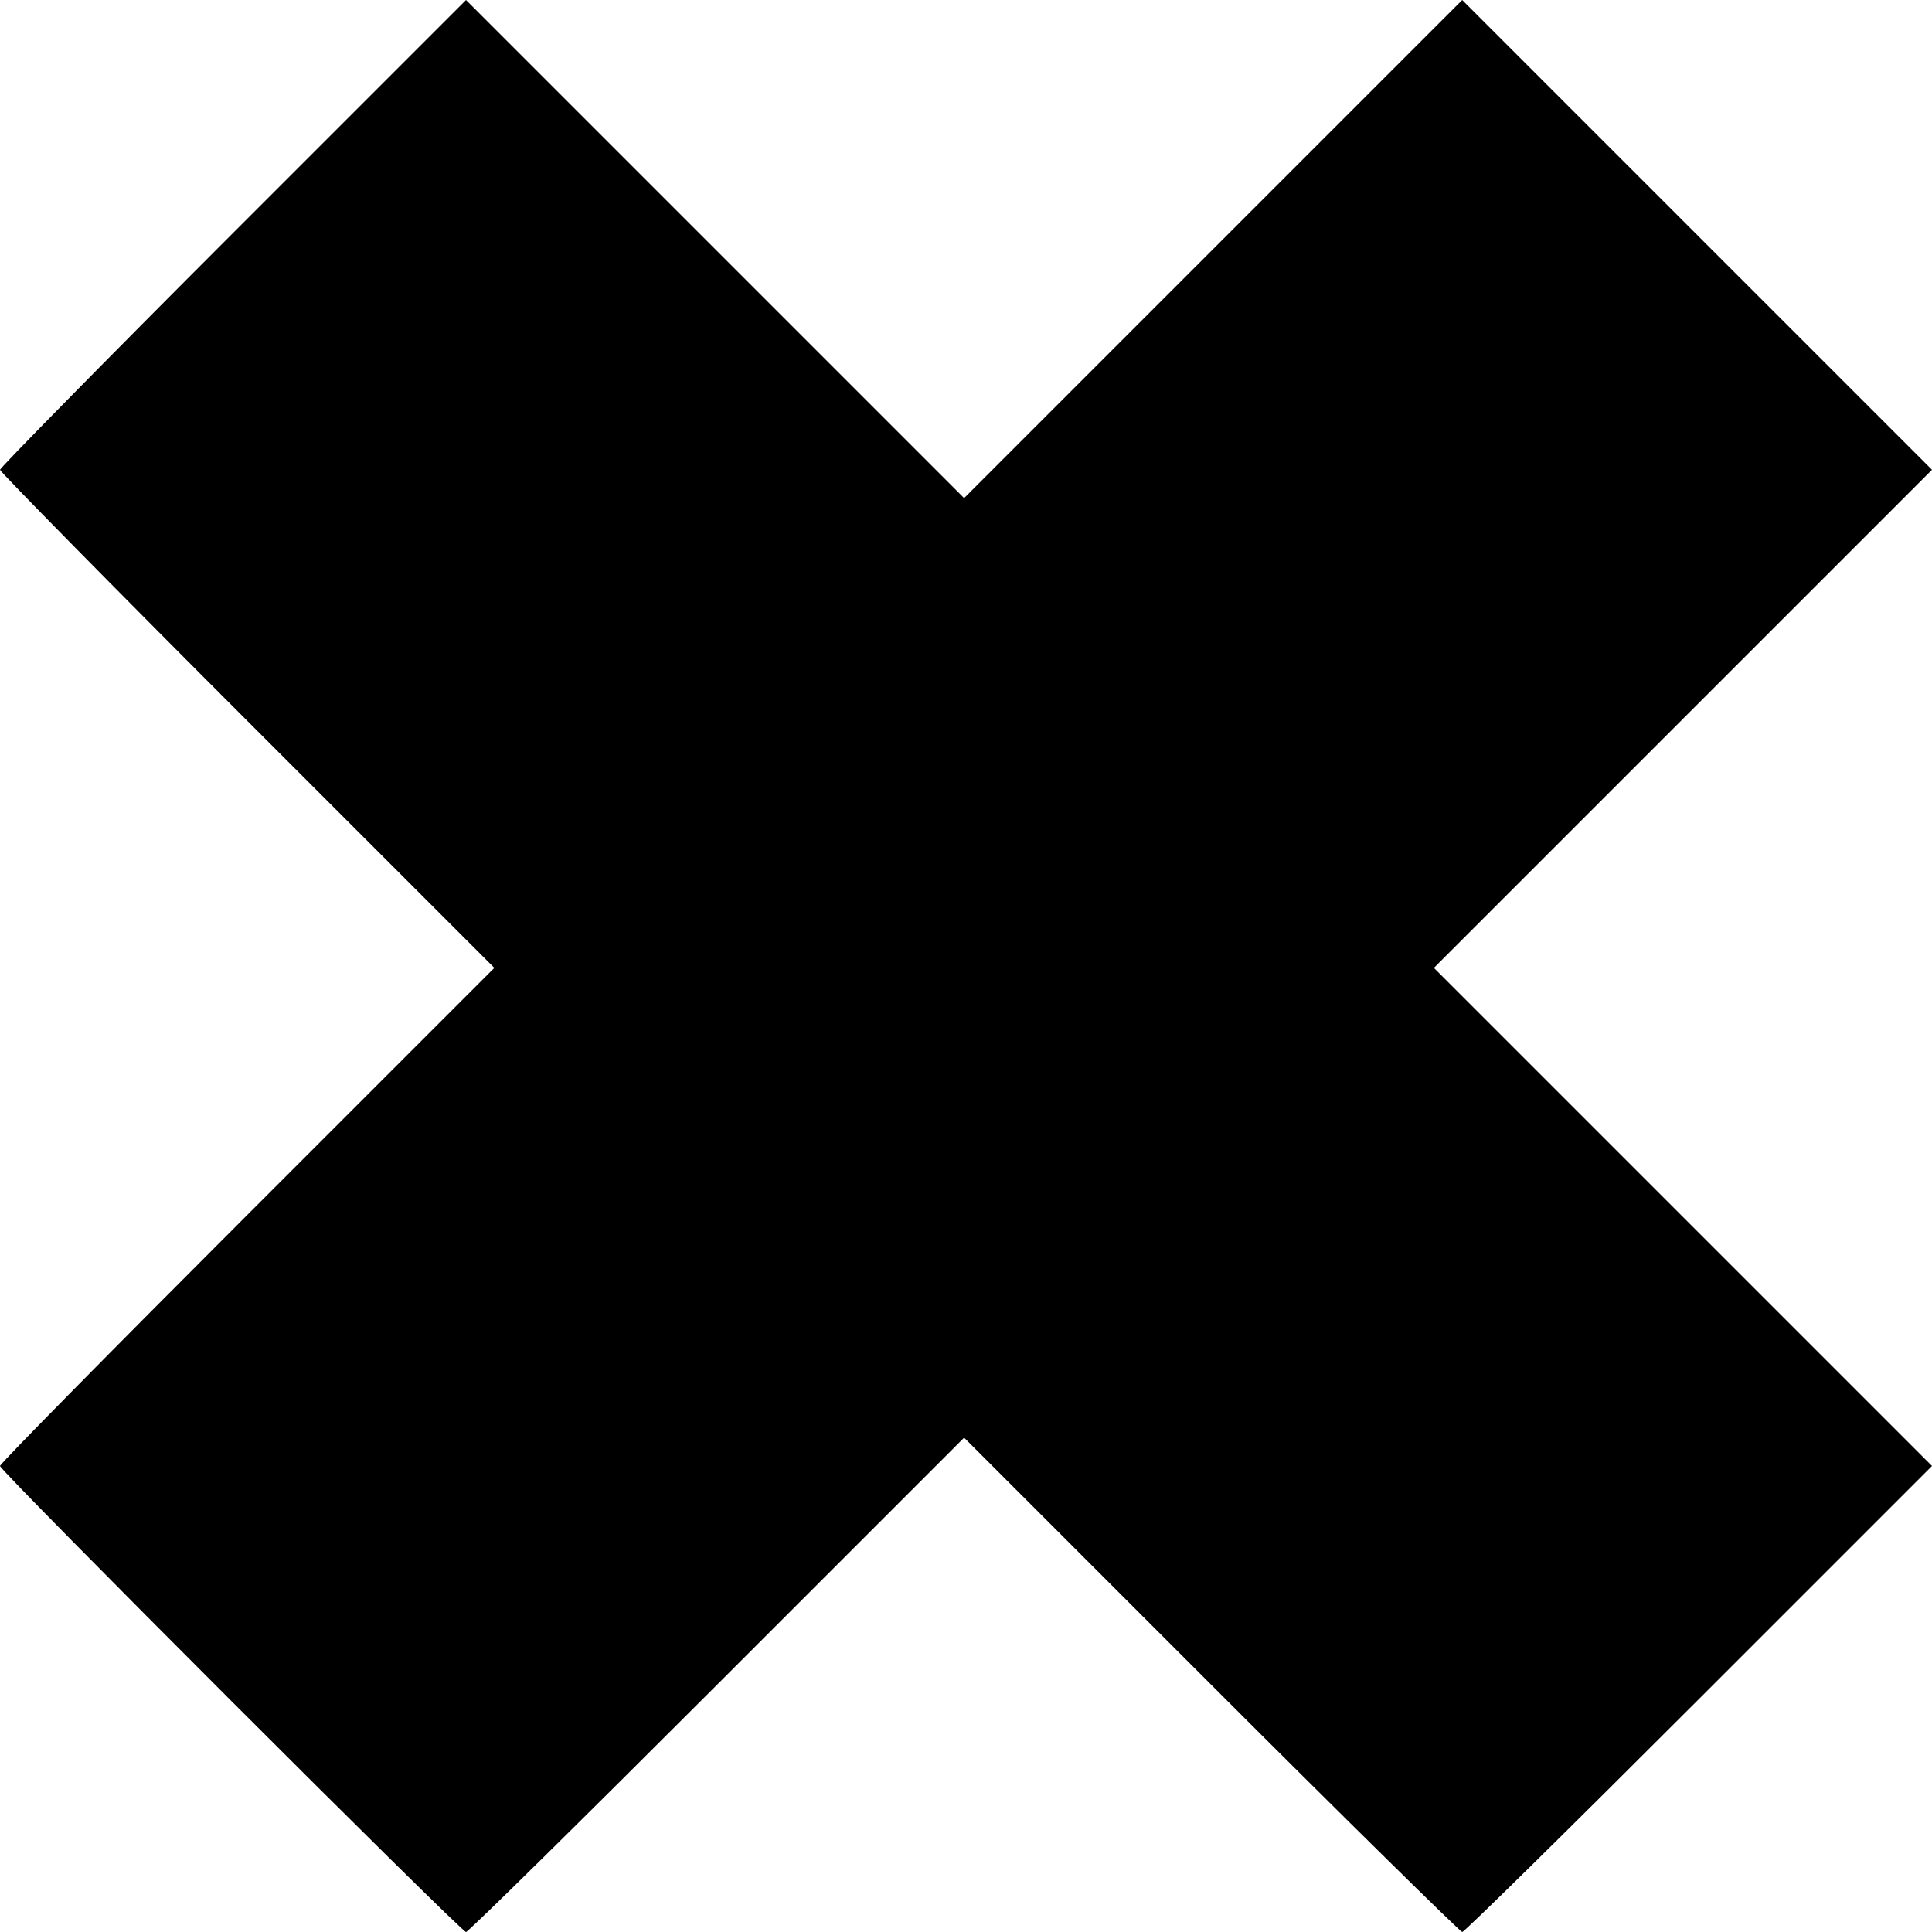
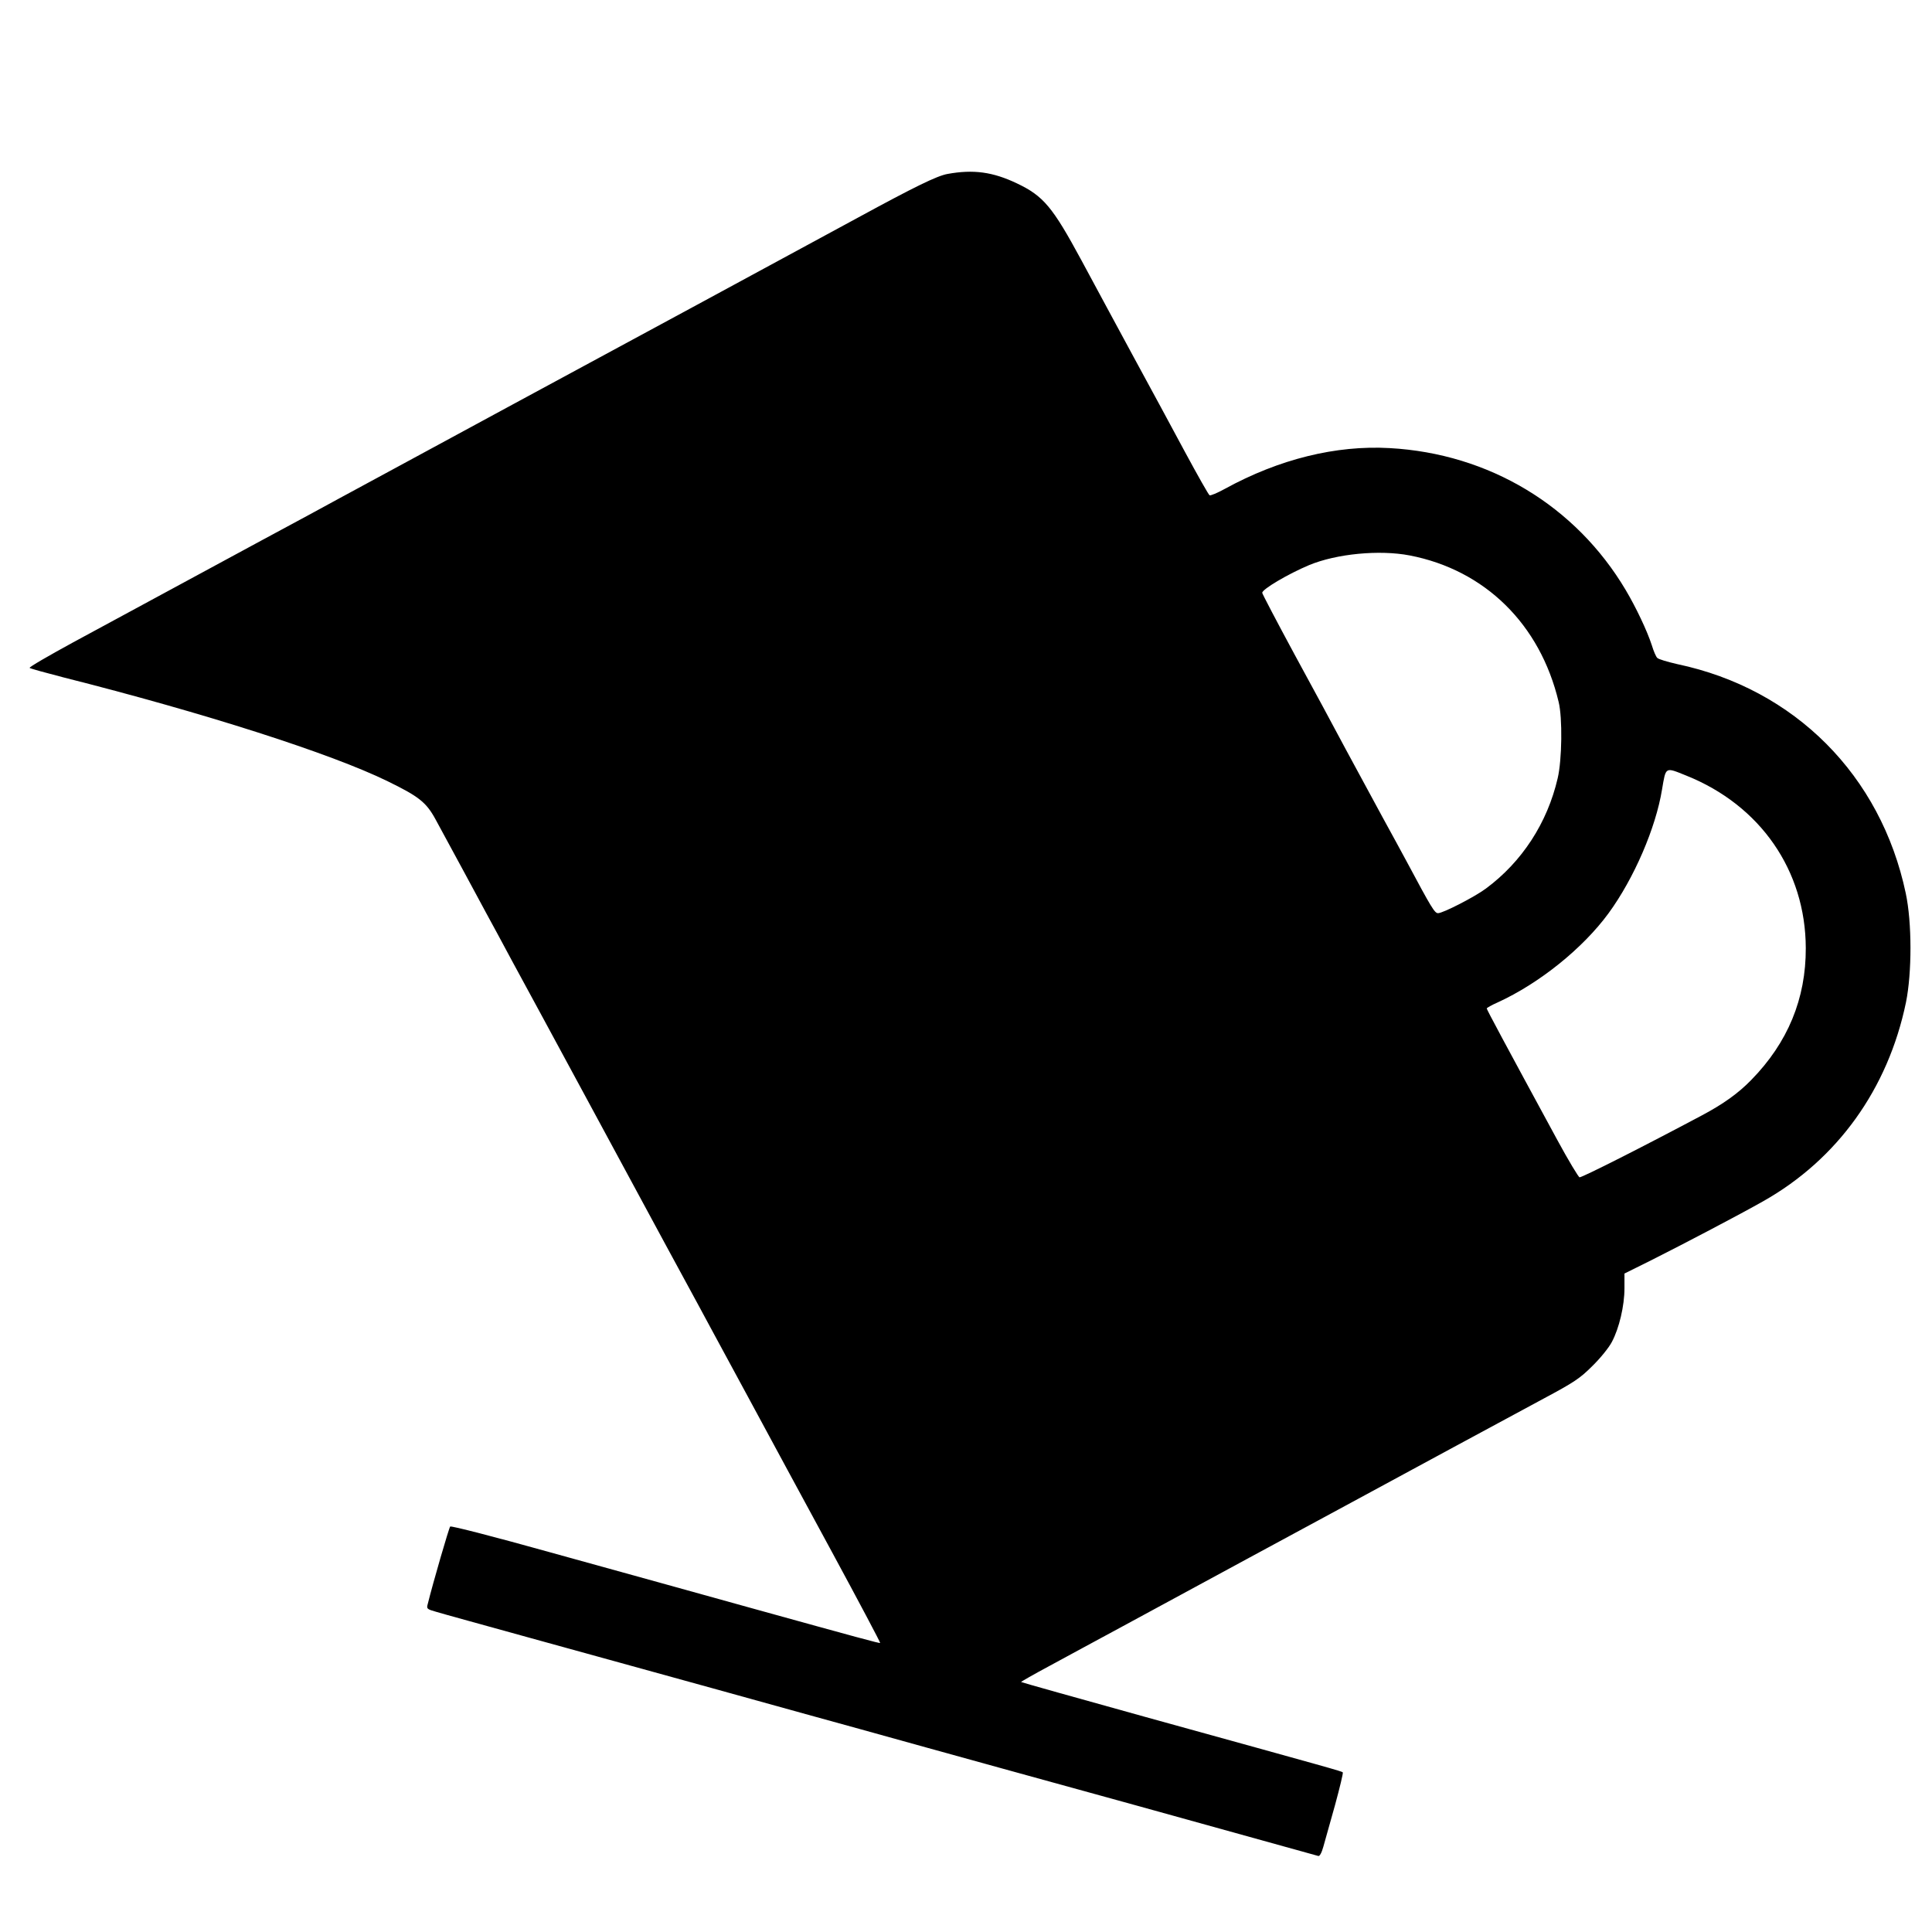
- <svg xmlns="http://www.w3.org/2000/svg" version="1" width="682.667" height="682.667" viewBox="0 0 512 512">
+ <svg xmlns="http://www.w3.org/2000/svg" version="1" width="1024" height="1024" viewBox="0 0 1024 1024">
  <style>@media (prefers-color-scheme:dark){path{fill:#000}}</style>
-   <path fill="#000" d="M61.7 61.8C27.8 95.7 0 124 0 124.5S29.5 155 65.5 191l65.5 65.5L65.5 322C29.5 358 0 387.9 0 388.5 0 389.8 122.2 512 123.5 512c.6 0 30.5-29.5 66.5-65.5l65.5-65.5 65.5 65.5c36 36 66 65.5 66.5 65.5.6 0 28.8-27.8 62.8-61.8l61.7-61.7-66-66-66-66 66-66 66-66-62.3-62.3L387.5 0l-66 66-66 66-66-66-66-66-61.8 61.8z" />
+   <path fill="#000" transform="translate(0,1024) scale(0.1,-0.1)" d="M5022 9318 c-56 -10 -176 -69 -472 -230 -178 -97 -1488 -806 -1835 -993 -104 -56 -374 -203 -600 -325 -225 -122 -444 -240 -485 -263 -41 -22 -151 -81 -245 -132 -221 -120 -698 -378 -998 -540 -130 -71 -234 -131 -230 -135 5 -4 85 -26 178 -50 749 -189 1420 -404 1720 -551 164 -80 204 -111 253 -201 82 -151 231 -426 272 -503 24 -44 85 -156 135 -250 51 -93 226 -417 390 -720 163 -302 356 -658 427 -790 72 -132 149 -274 171 -315 22 -41 50 -93 62 -115 12 -22 103 -191 203 -375 99 -184 298 -551 441 -815 143 -264 258 -481 256 -483 -3 -3 -117 28 -680 184 -187 52 -389 108 -450 125 -60 17 -342 95 -625 173 -283 79 -519 140 -524 135 -6 -6 -90 -294 -119 -411 -7 -25 -4 -27 45 -41 29 -9 251 -70 493 -137 727 -200 1375 -380 1465 -405 47 -13 177 -49 290 -80 113 -31 275 -76 360 -100 85 -24 583 -161 1105 -305 523 -145 955 -265 962 -267 7 -3 18 16 27 49 8 29 36 129 62 221 25 92 44 170 41 173 -5 6 -49 18 -1047 294 -360 100 -656 183 -658 185 -2 1 66 40 150 85 84 46 259 140 388 210 402 218 954 517 1210 655 135 73 380 206 545 295 165 89 381 206 480 259 157 84 189 105 255 171 42 41 88 98 103 127 39 73 67 192 67 285 l0 78 143 71 c179 90 474 245 592 312 394 222 662 596 757 1054 32 158 32 423 -1 578 -132 626 -589 1084 -1211 1215 -52 12 -100 26 -106 33 -7 6 -20 37 -29 67 -25 77 -84 201 -138 292 -265 447 -725 724 -1252 753 -283 16 -585 -58 -873 -216 -40 -22 -76 -37 -81 -34 -5 2 -63 105 -129 227 -66 123 -188 349 -272 503 -83 154 -209 386 -278 515 -153 283 -201 341 -342 408 -128 61 -231 75 -368 50z m2450 -2022 c398 -77 691 -364 789 -776 21 -84 18 -308 -5 -405 -55 -237 -189 -443 -381 -585 -61 -45 -227 -130 -253 -130 -18 0 -34 26 -167 275 -18 33 -75 139 -128 235 -52 96 -140 258 -195 360 -54 102 -176 328 -271 502 -94 174 -171 321 -171 326 0 19 137 100 249 147 145 60 372 82 533 51z m1466 -1167 c392 -157 632 -503 633 -914 1 -268 -95 -501 -289 -699 -69 -71 -149 -128 -262 -188 -308 -164 -632 -328 -648 -328 -5 0 -59 89 -118 198 -278 512 -374 691 -374 697 0 3 26 18 58 32 221 101 452 287 588 473 135 185 250 452 283 655 21 123 15 120 129 74z" />
</svg>
